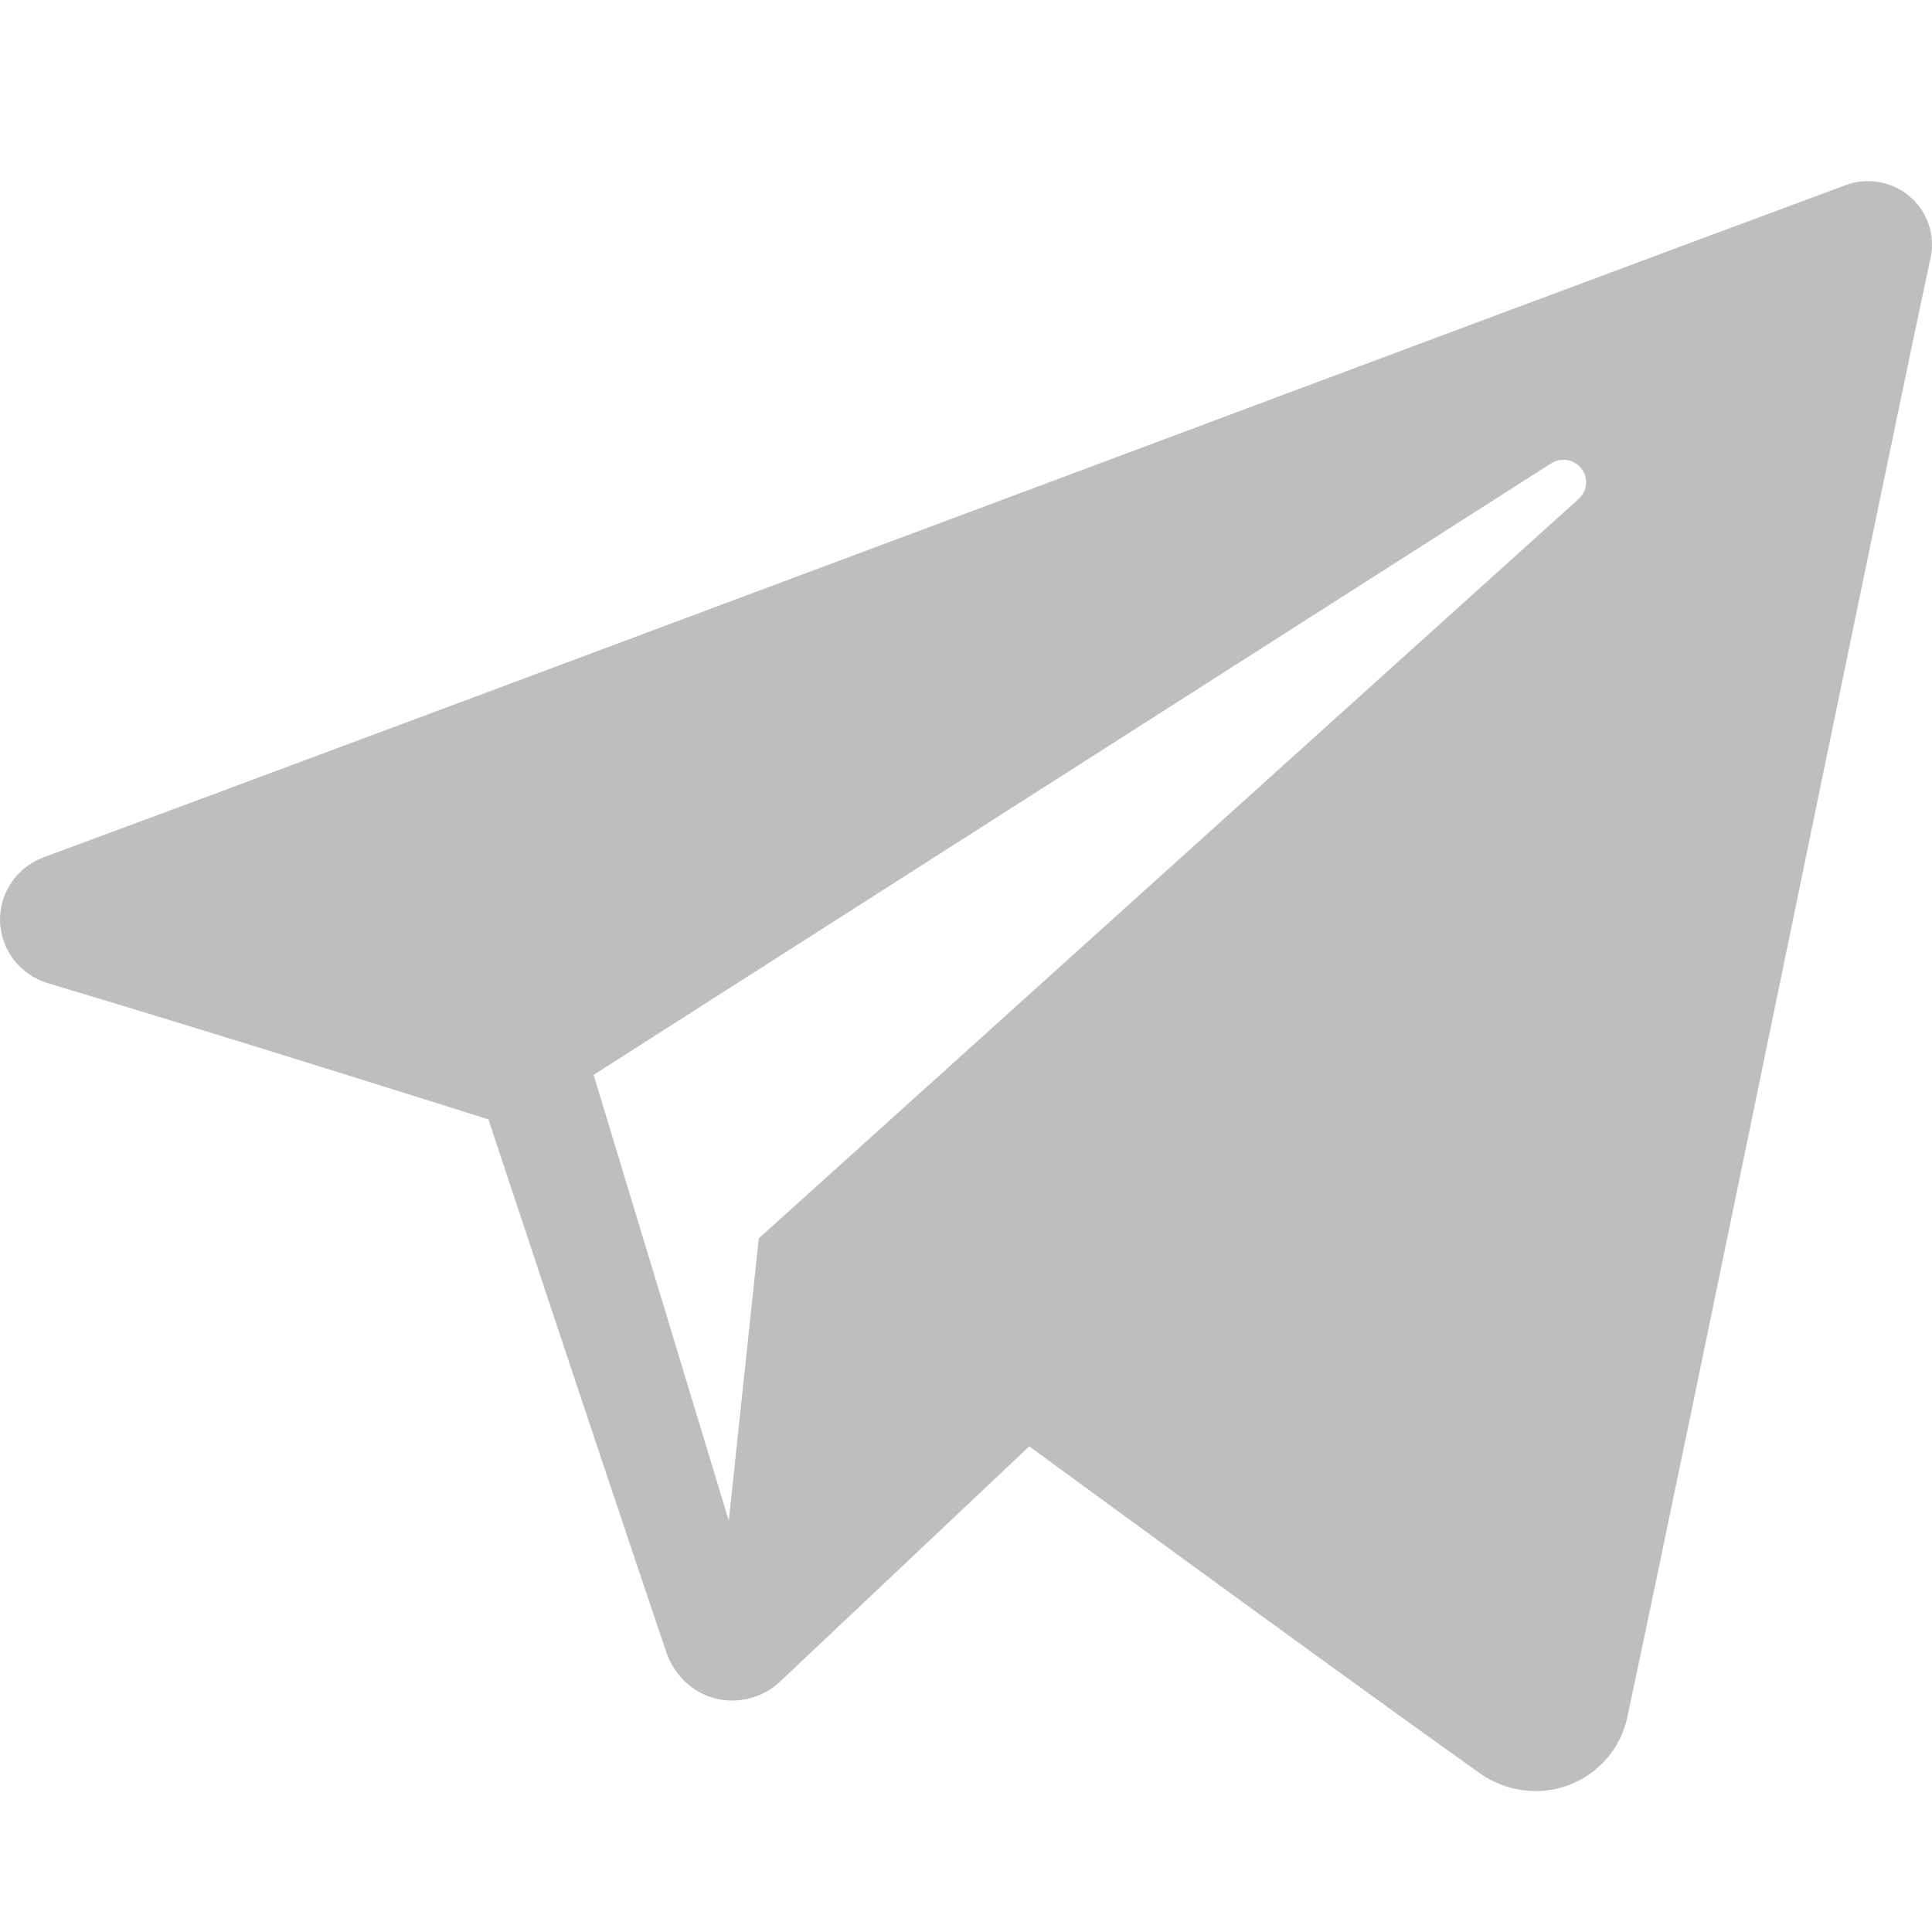
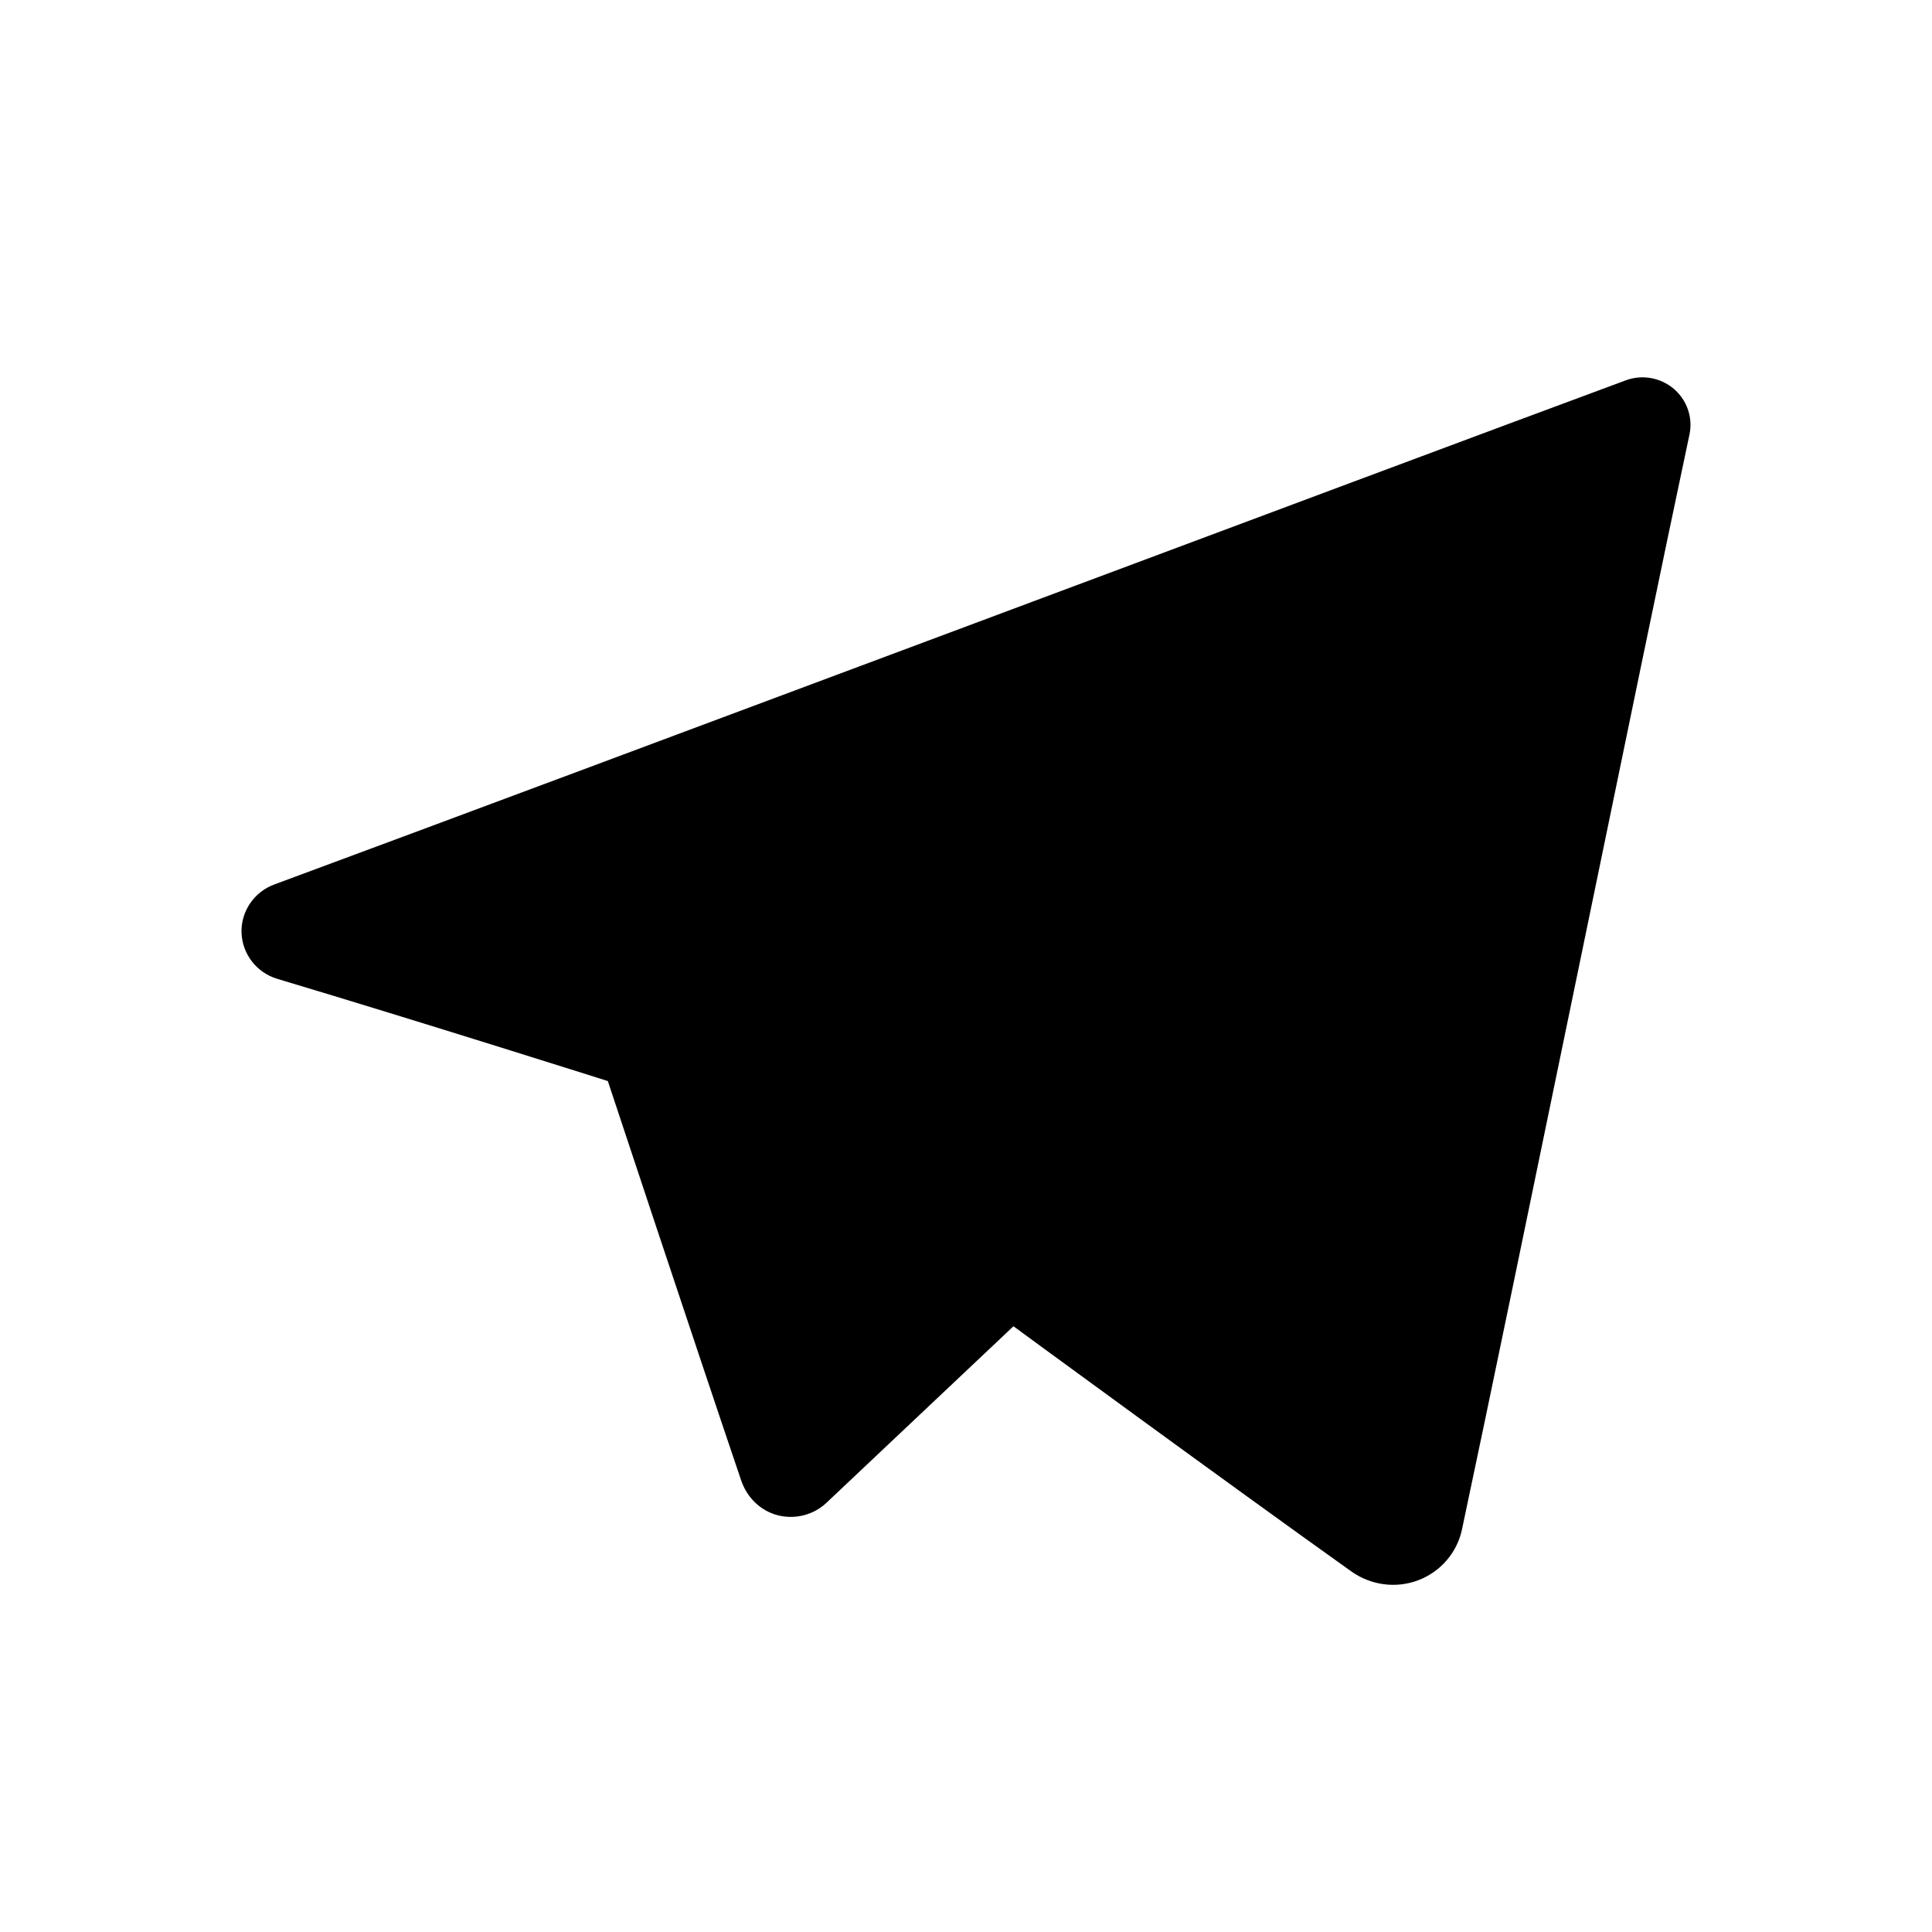
- <svg xmlns="http://www.w3.org/2000/svg" width="32" height="32" version="1.1" xml:space="preserve" style="clip-rule:evenodd;fill-rule:evenodd;stroke-linejoin:round;stroke-miterlimit:1.414" id="svg3">
-   <defs id="defs7" />
-   <path id="telegram-1" d="m 24.512,29.372 c 0.429,0.304 0.983,0.38 1.476,0.193 0.493,-0.188 0.856,-0.609 0.965,-1.12 1.159,-5.445 3.969,-19.228 5.024,-24.181 0.08,-0.373 -0.053,-0.761 -0.347,-1.011 C 31.337,3.004 30.93,2.932 30.568,3.067 24.977,5.136 7.76,11.596 0.723,14.2 0.277,14.365 -0.014,14.795 5.3045713e-4,15.265 0.017,15.737 0.334,16.147 0.791,16.284 c 3.156,0.944 7.299,2.257 7.299,2.257 0,0 1.936,5.847 2.945,8.82 0.127,0.373 0.419,0.667 0.804,0.768 0.384,0.1 0.795,-0.005 1.081,-0.276 1.621,-1.531 4.128,-3.897 4.128,-3.897 0,0 4.763,3.492 7.464,5.416 z m -14.68,-11.569 2.239,7.384 0.497,-4.676 c 0,0 8.649,-7.801 13.58,-12.248 0.144,-0.131 0.164,-0.349 0.044,-0.503 C 26.073,7.607 25.855,7.571 25.691,7.675 19.976,11.324 9.832,17.803 9.832,17.803 Z" style="stroke-width:1.333;fill:#bebebe;fill-opacity:1" />
+ <svg xmlns="http://www.w3.org/2000/svg" width="24" height="24" viewBox="0 0 32 32" fill="currentColor">
+   <svg x="4" y="4" width="24" height="24" viewBox="0 0 32 32" fill="currentColor">
+     <defs id="defs7" />
+     <path id="telegram-1" d="m 24.512,29.372 c 0.429,0.304 0.983,0.38 1.476,0.193 0.493,-0.188 0.856,-0.609 0.965,-1.12 1.159,-5.445 3.969,-19.228 5.024,-24.181 0.08,-0.373 -0.053,-0.761 -0.347,-1.011 C 31.337,3.004 30.93,2.932 30.568,3.067 24.977,5.136 7.76,11.596 0.723,14.2 0.277,14.365 -0.014,14.795 5.3045713e-4,15.265 0.017,15.737 0.334,16.147 0.791,16.284 c 3.156,0.944 7.299,2.257 7.299,2.257 0,0 1.936,5.847 2.945,8.82 0.127,0.373 0.419,0.667 0.804,0.768 0.384,0.1 0.795,-0.005 1.081,-0.276 1.621,-1.531 4.128,-3.897 4.128,-3.897 0,0 4.763,3.492 7.464,5.416 z m -14.68,-11.569 2.239,7.384 0.497,-4.676 c 0,0 8.649,-7.801 13.58,-12.248 0.144,-0.131 0.164,-0.349 0.044,-0.503 C 26.073,7.607 25.855,7.571 25.691,7.675 19.976,11.324 9.832,17.803 9.832,17.803 Z" style="stroke-width:1.333;fill:currentColor;fill-opacity:1" />
+   </svg>
</svg>
